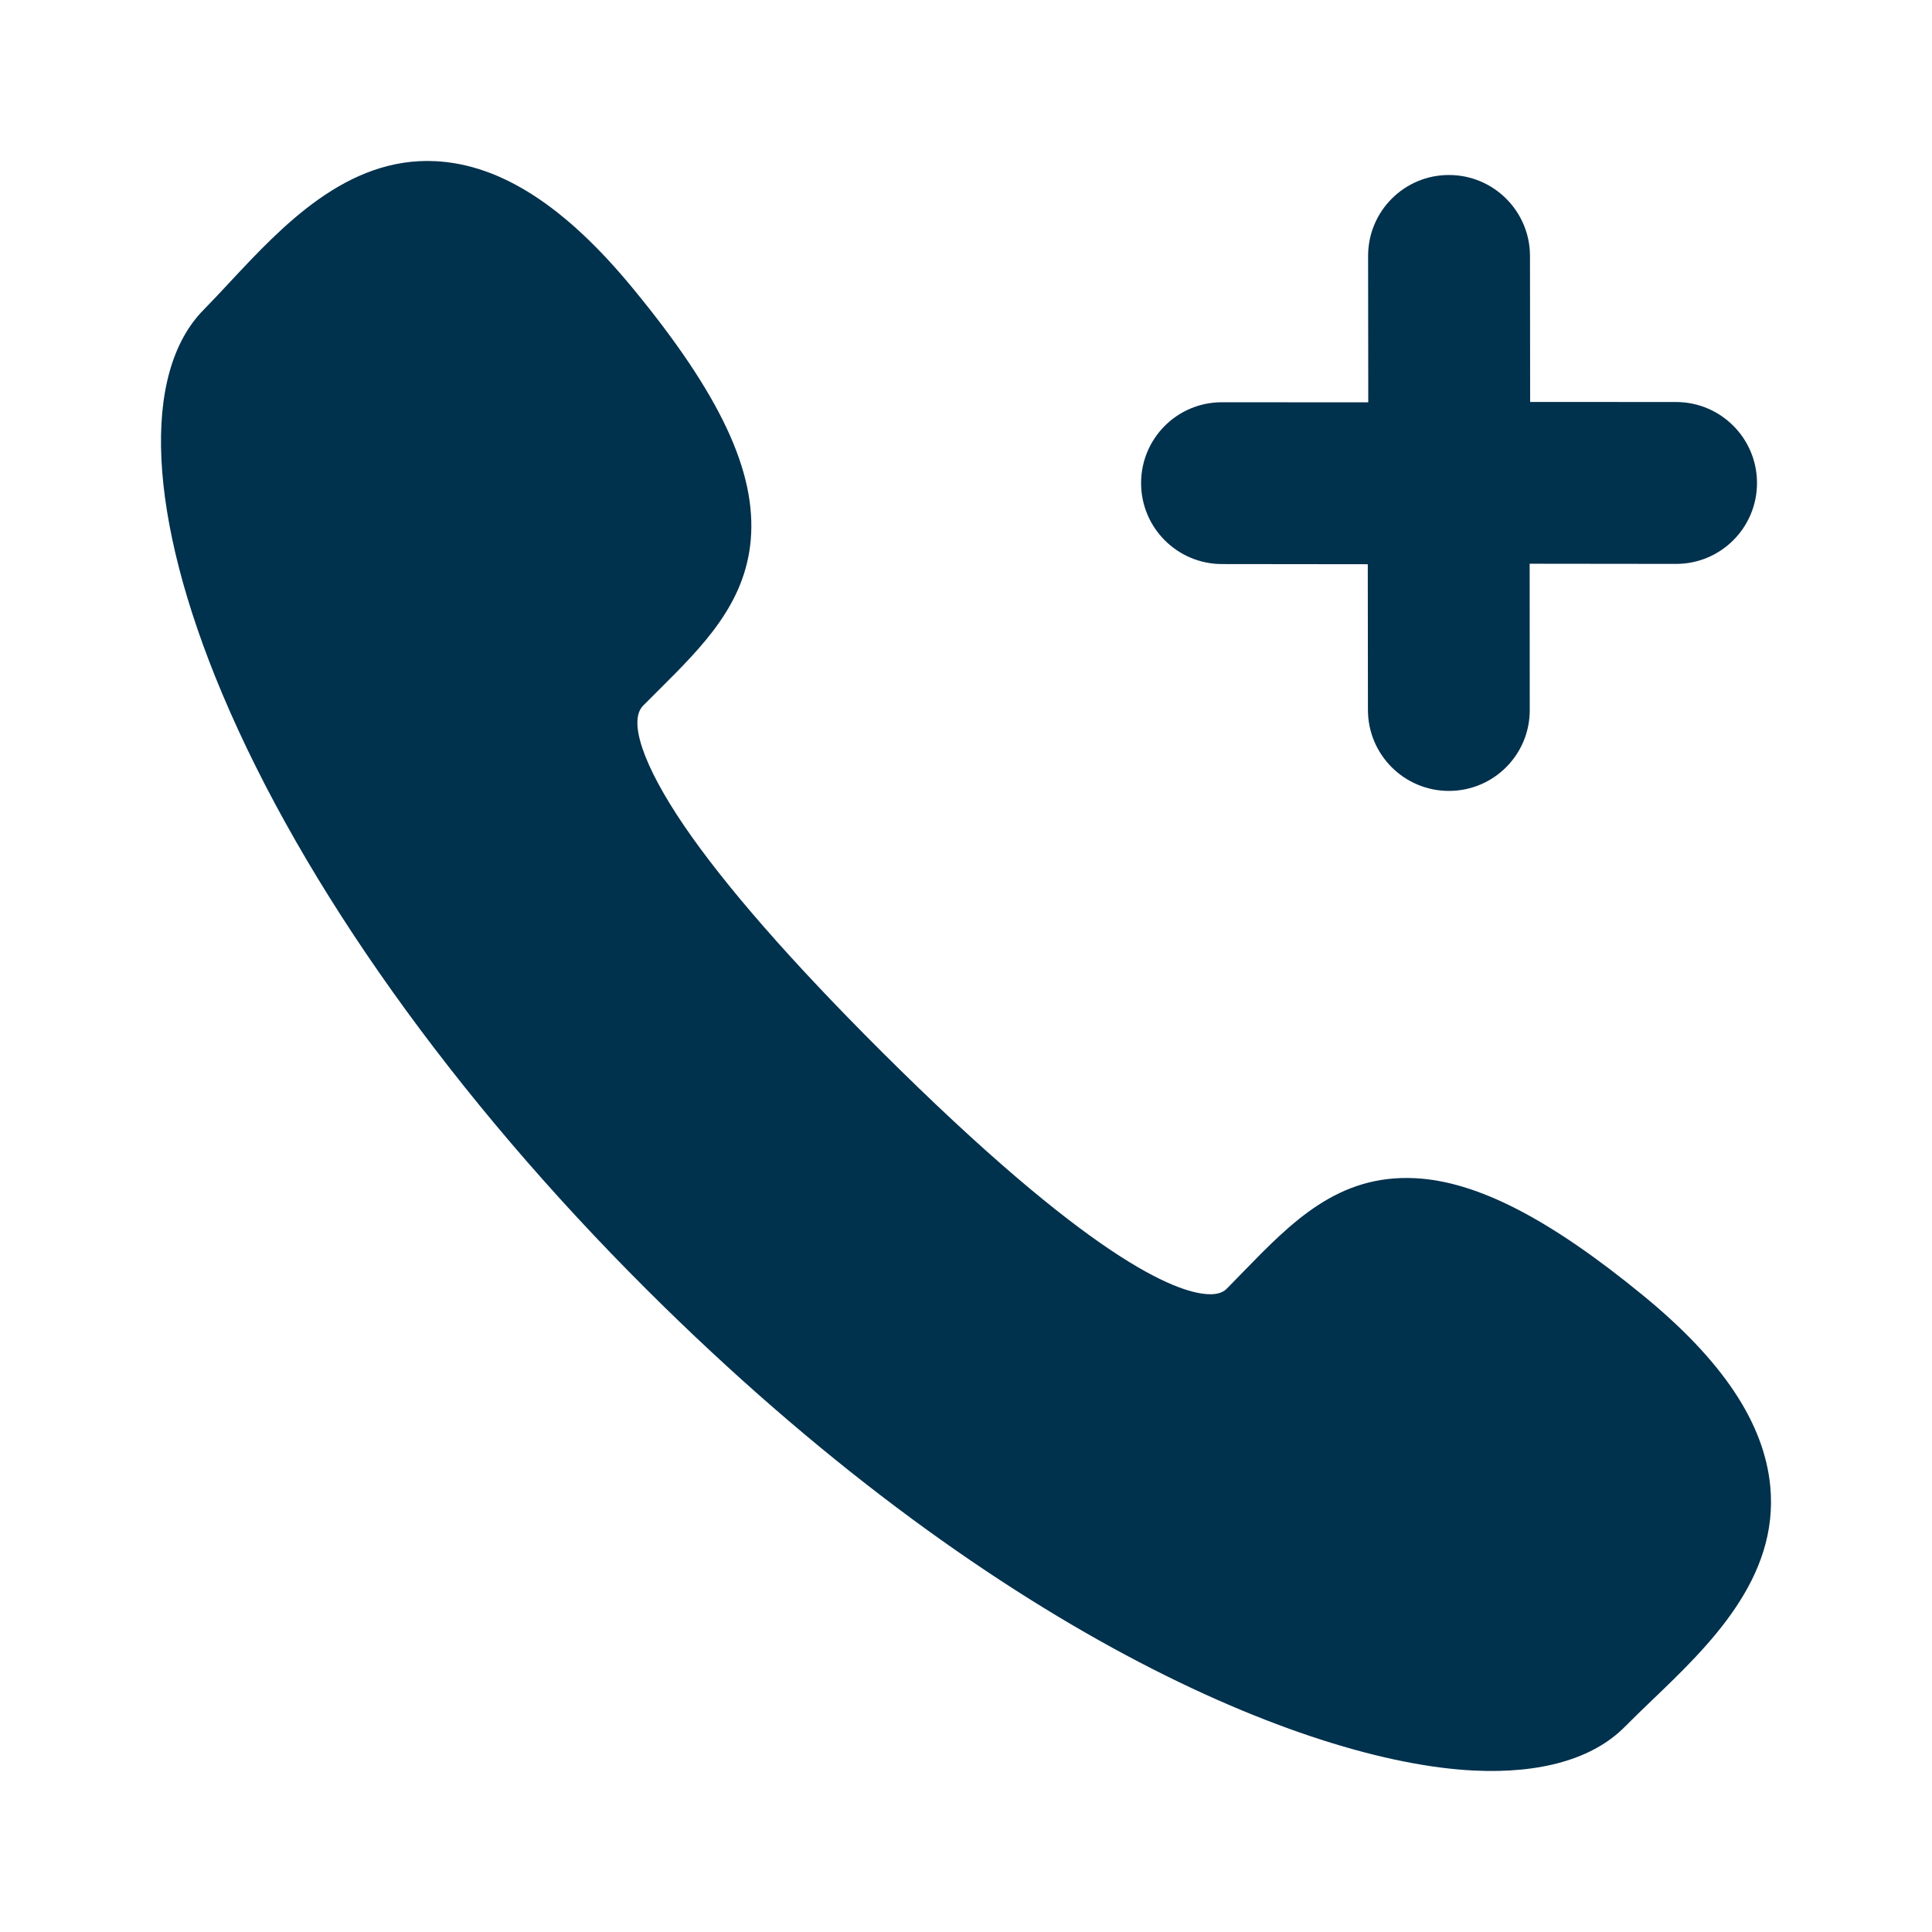
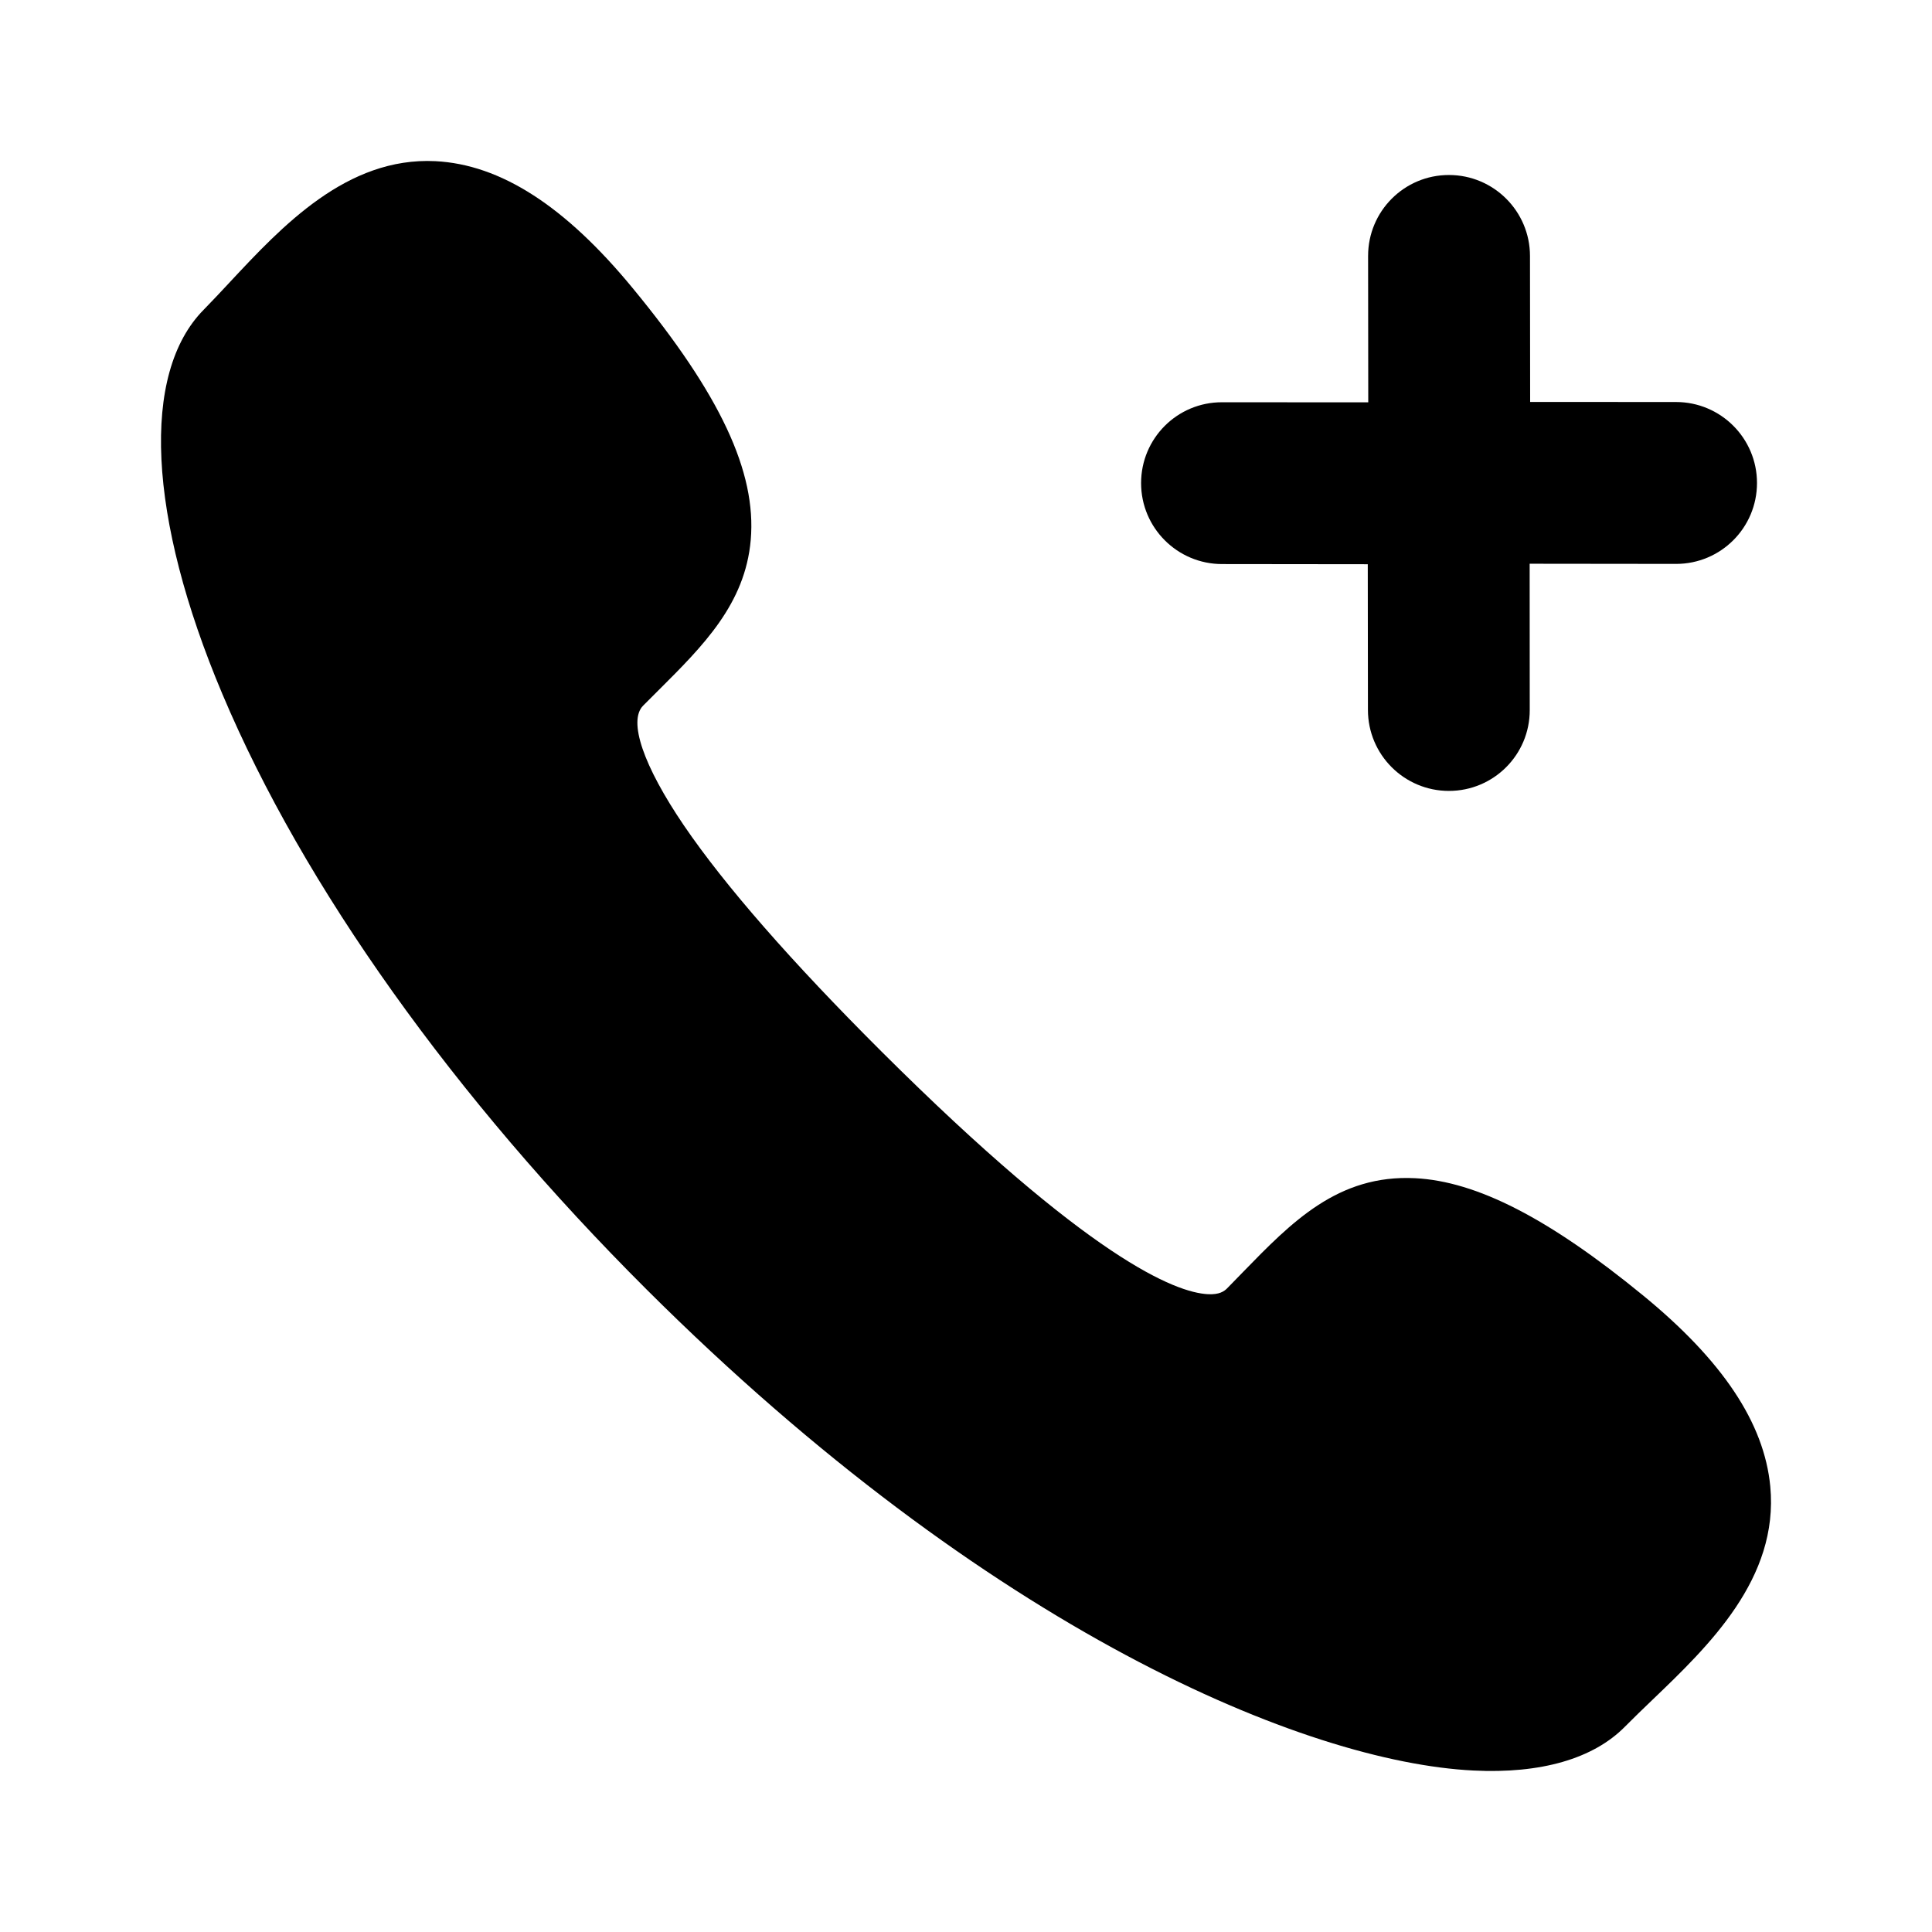
- <svg xmlns="http://www.w3.org/2000/svg" width="24" height="24" viewBox="0 0 24 24" fill="none">
-   <path d="M21.991 18.465C21.916 17.677 21.398 16.9 20.408 16.09C19.243 15.136 18.344 14.674 17.578 14.636C16.621 14.588 16.045 15.181 15.435 15.808C15.373 15.873 15.31 15.937 15.245 16.003C15.208 16.041 15.147 16.084 15.007 16.077C14.601 16.057 13.535 15.638 10.95 13.062C9.829 11.944 9.003 10.999 8.495 10.253C7.991 9.511 7.801 8.956 7.989 8.766C8.053 8.701 8.117 8.637 8.18 8.575C8.734 8.023 9.257 7.502 9.326 6.707C9.399 5.863 8.947 4.899 7.86 3.58C7.02 2.559 6.218 2.043 5.408 2.002C4.308 1.948 3.504 2.81 2.857 3.503C2.743 3.625 2.636 3.74 2.531 3.847C1.748 4.638 1.835 6.424 2.763 8.623C3.768 11.006 5.639 13.632 8.032 16.018C12.29 20.264 16.226 21.891 18.302 21.994C19.141 22.036 19.792 21.848 20.185 21.45C20.291 21.343 20.405 21.233 20.526 21.117C21.227 20.445 22.099 19.609 21.991 18.465Z" fill="#00314D" />
-   <path d="M19.008 4.993L19.006 3.18C19.006 2.625 18.555 2.174 18 2.174C17.445 2.173 16.995 2.623 16.995 3.179L16.997 4.998L15.18 4.997C14.624 4.996 14.175 5.446 14.175 6.001C14.175 6.557 14.626 7.007 15.181 7.007L16.991 7.009L16.993 8.819C16.993 9.374 17.443 9.825 17.999 9.825C18.554 9.825 19.004 9.376 19.003 8.82L19.002 7.003L20.821 7.005C21.377 7.005 21.826 6.555 21.826 6C21.826 5.444 21.375 4.994 20.82 4.994L19.008 4.993Z" fill="#00314D" />
+ <svg xmlns="http://www.w3.org/2000/svg" viewBox="0 0 24 24">
+   <path d="M21.991 18.465C21.916 17.677 21.398 16.9 20.408 16.09C19.243 15.136 18.344 14.674 17.578 14.636C16.621 14.588 16.045 15.181 15.435 15.808C15.373 15.873 15.31 15.937 15.245 16.003C15.208 16.041 15.147 16.084 15.007 16.077C14.601 16.057 13.535 15.638 10.95 13.062C9.829 11.944 9.003 10.999 8.495 10.253C7.991 9.511 7.801 8.956 7.989 8.766C8.053 8.701 8.117 8.637 8.18 8.575C8.734 8.023 9.257 7.502 9.326 6.707C9.399 5.863 8.947 4.899 7.86 3.58C7.02 2.559 6.218 2.043 5.408 2.002C4.308 1.948 3.504 2.81 2.857 3.503C2.743 3.625 2.636 3.74 2.531 3.847C1.748 4.638 1.835 6.424 2.763 8.623C3.768 11.006 5.639 13.632 8.032 16.018C12.29 20.264 16.226 21.891 18.302 21.994C19.141 22.036 19.792 21.848 20.185 21.45C20.291 21.343 20.405 21.233 20.526 21.117C21.227 20.445 22.099 19.609 21.991 18.465Z" />
+   <path d="M19.008 4.993L19.006 3.18C19.006 2.625 18.555 2.174 18 2.174C17.445 2.173 16.995 2.623 16.995 3.179L16.997 4.998L15.18 4.997C14.624 4.996 14.175 5.446 14.175 6.001C14.175 6.557 14.626 7.007 15.181 7.007L16.991 7.009L16.993 8.819C16.993 9.374 17.443 9.825 17.999 9.825C18.554 9.825 19.004 9.376 19.003 8.82L19.002 7.003L20.821 7.005C21.377 7.005 21.826 6.555 21.826 6C21.826 5.444 21.375 4.994 20.82 4.994L19.008 4.993Z" />
</svg>
